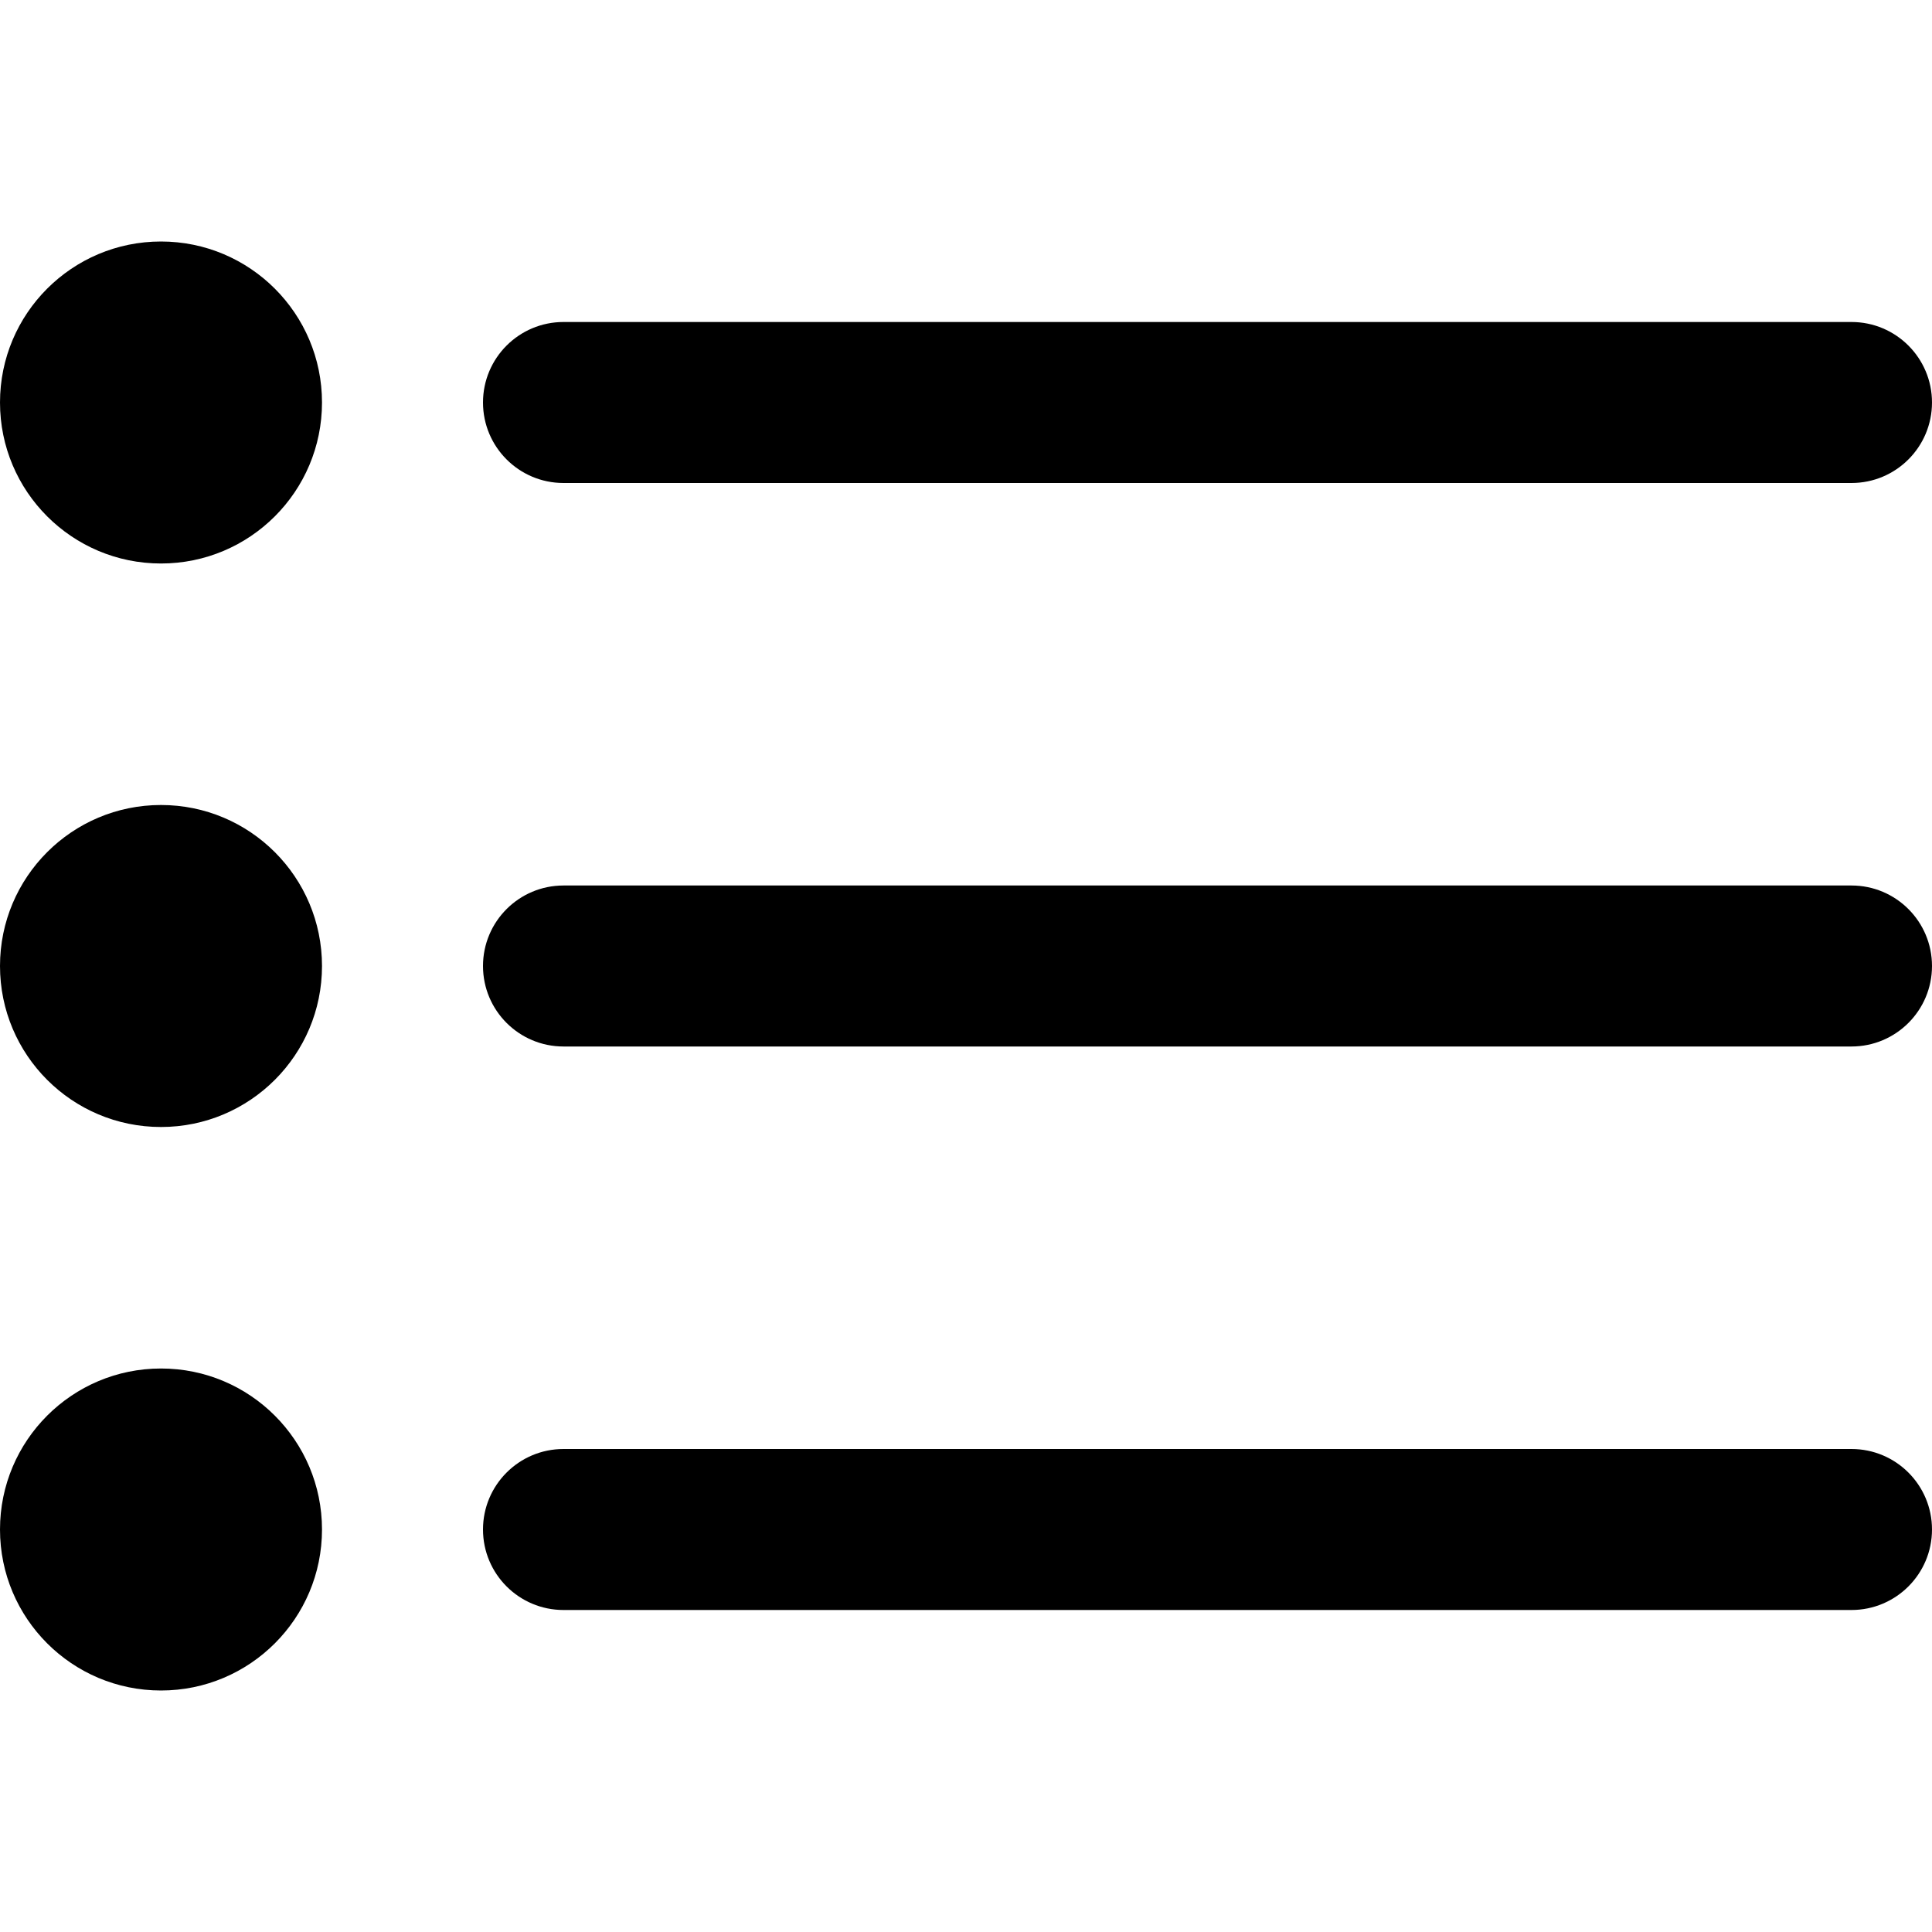
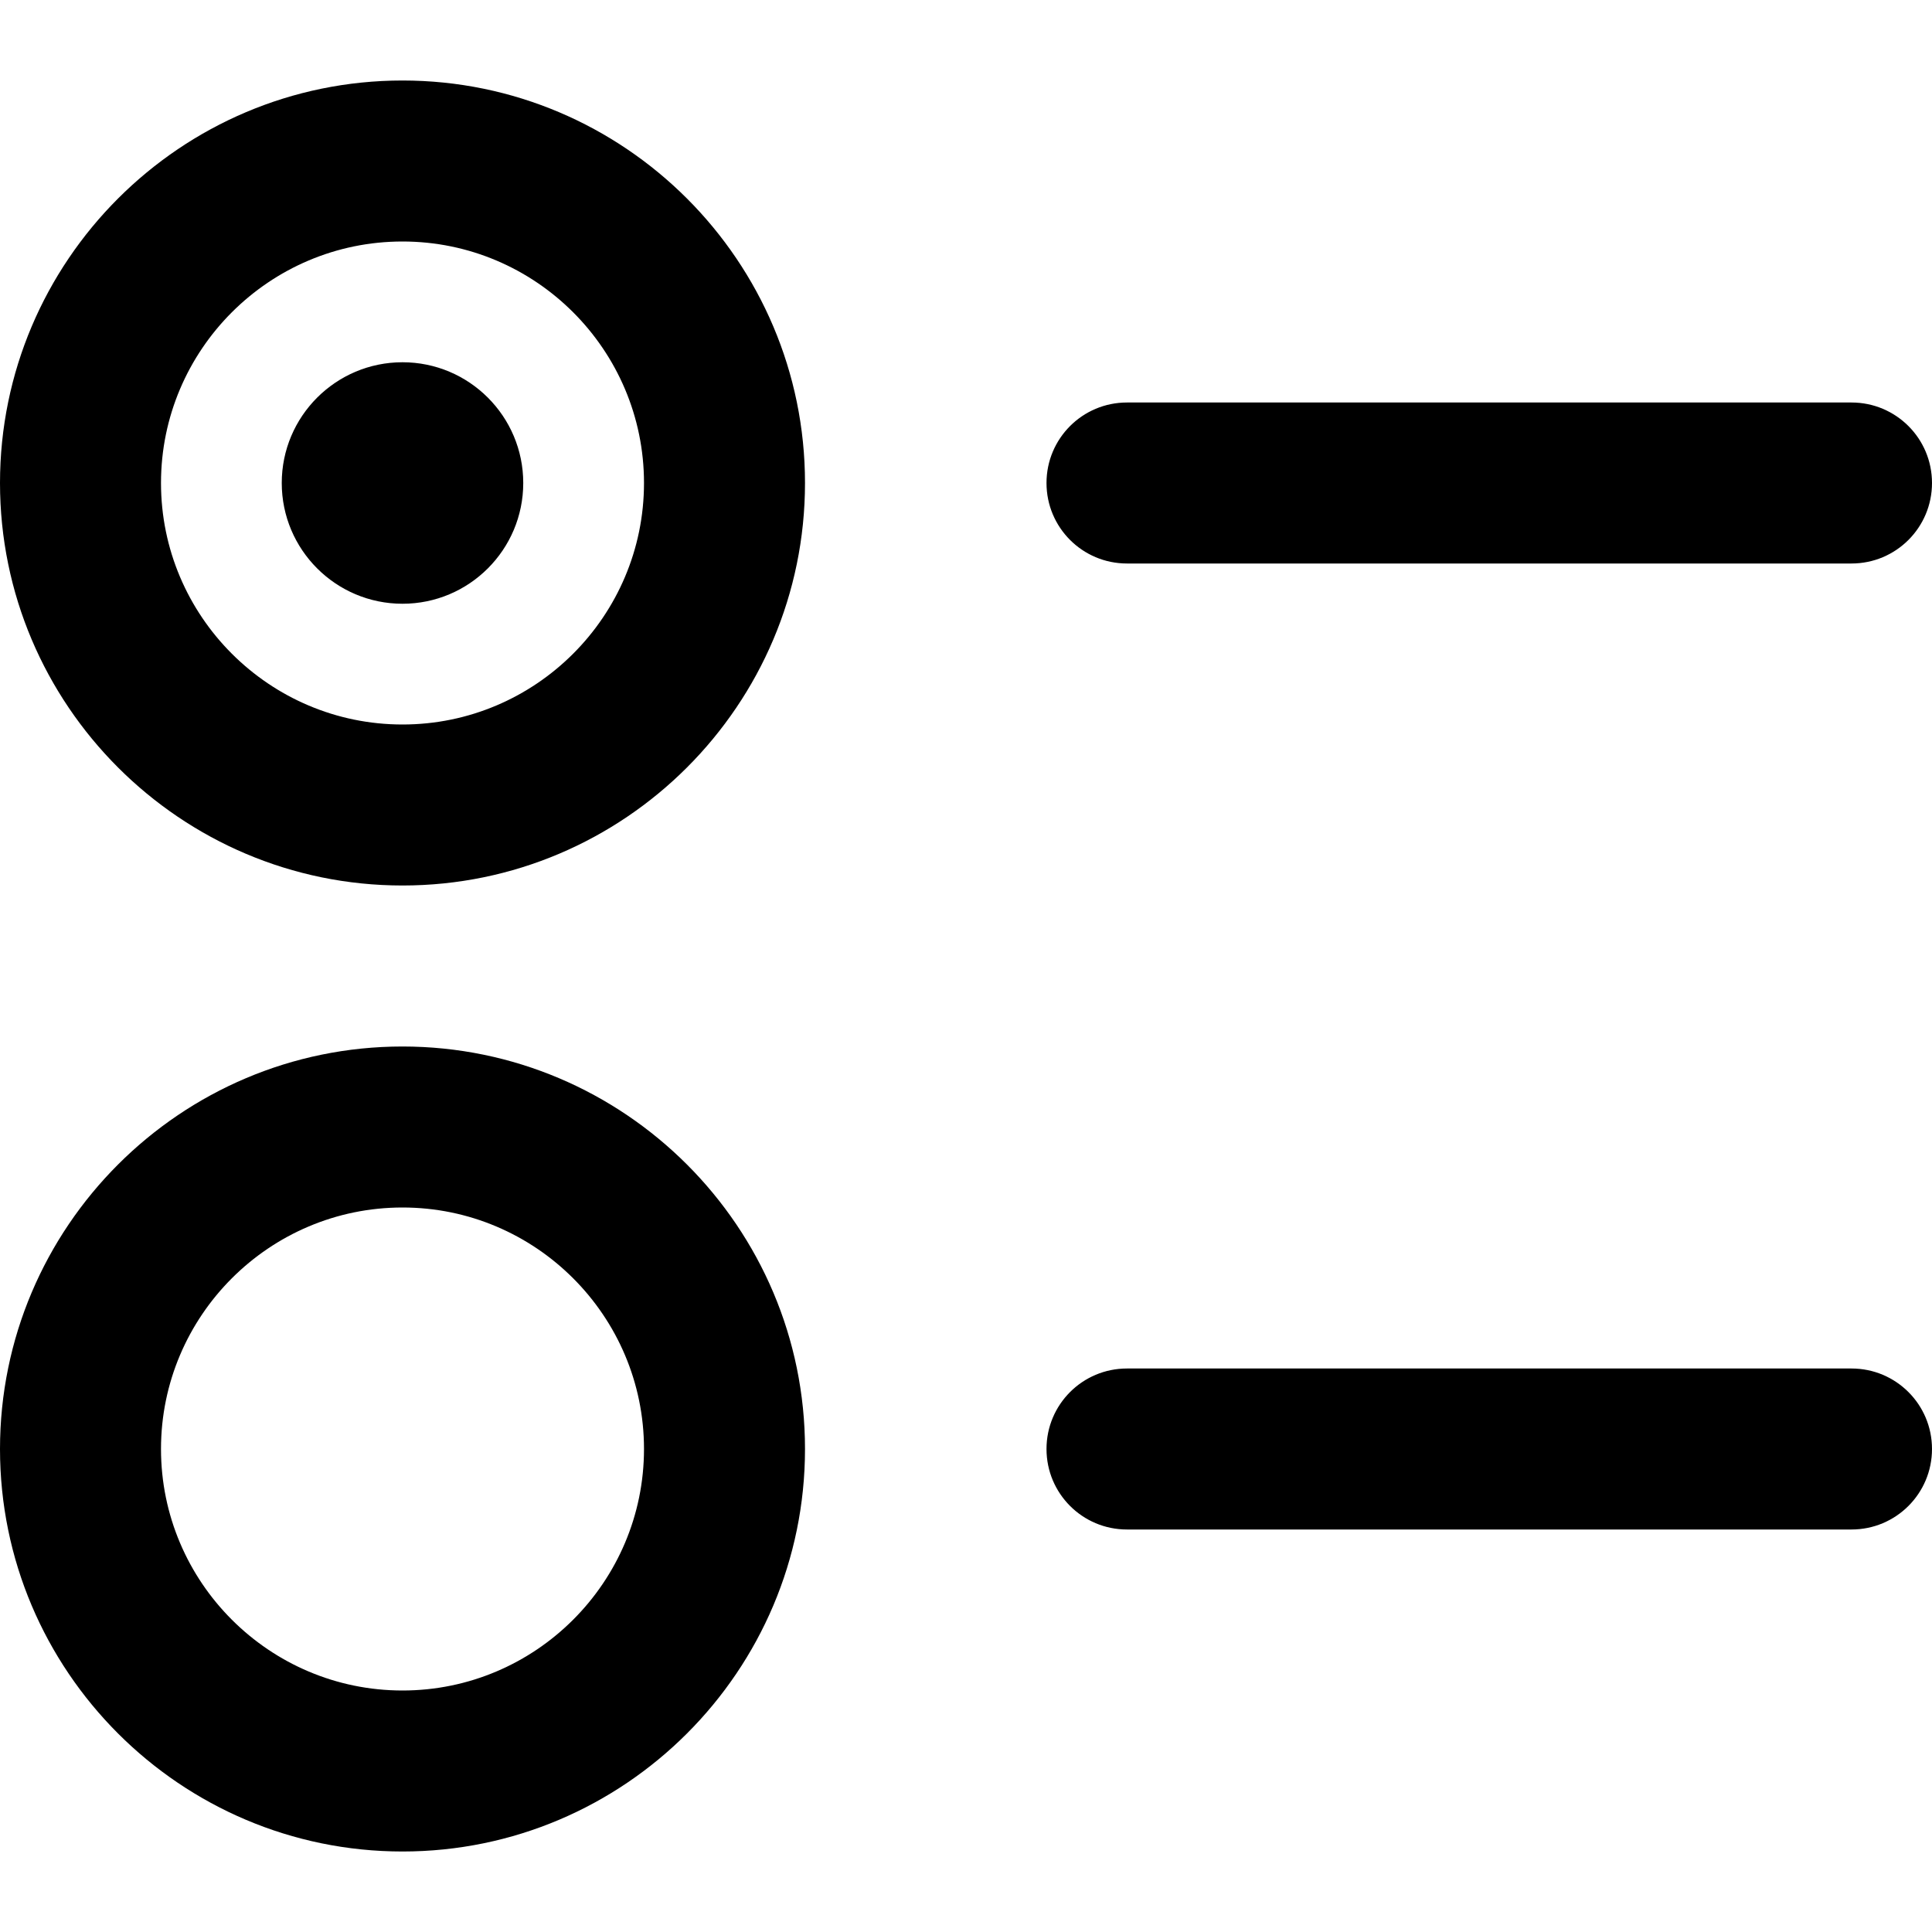
- <svg xmlns="http://www.w3.org/2000/svg" id="Outline" viewBox="0 0 24 24" width="512" height="512">
-   <path d="M7,6H23a1,1,0,0,0,0-2H7A1,1,0,0,0,7,6Z" />
-   <path d="M23,11H7a1,1,0,0,0,0,2H23a1,1,0,0,0,0-2Z" />
-   <path d="M23,18H7a1,1,0,0,0,0,2H23a1,1,0,0,0,0-2Z" />
-   <circle cx="2" cy="5" r="2" />
-   <circle cx="2" cy="12" r="2" />
-   <circle cx="2" cy="19" r="2" />
+ <svg xmlns="http://www.w3.org/2000/svg" id="Layer_1" data-name="Layer 1" viewBox="0 0 24 24">
+   <path d="M5,11C2.243,11,0,8.757,0,6S2.243,1,5,1s5,2.243,5,5-2.243,5-5,5Zm0-8c-1.654,0-3,1.346-3,3s1.346,3,3,3,3-1.346,3-3-1.346-3-3-3Zm0,20c-2.757,0-5-2.243-5-5s2.243-5,5-5,5,2.243,5,5-2.243,5-5,5Zm0-8c-1.654,0-3,1.346-3,3s1.346,3,3,3,3-1.346,3-3-1.346-3-3-3ZM24,6c0-.553-.447-1-1-1H14c-.553,0-1,.447-1,1s.447,1,1,1h9c.553,0,1-.447,1-1Zm0,12c0-.553-.447-1-1-1H14c-.553,0-1,.447-1,1s.447,1,1,1h9c.553,0,1-.447,1-1ZM5,7.5c.828,0,1.5-.672,1.5-1.5s-.672-1.5-1.5-1.5-1.5,.672-1.5,1.5,.672,1.5,1.5,1.5Z" />
</svg>
